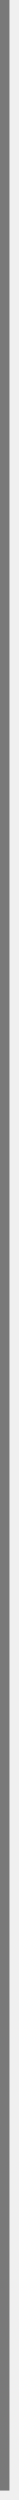
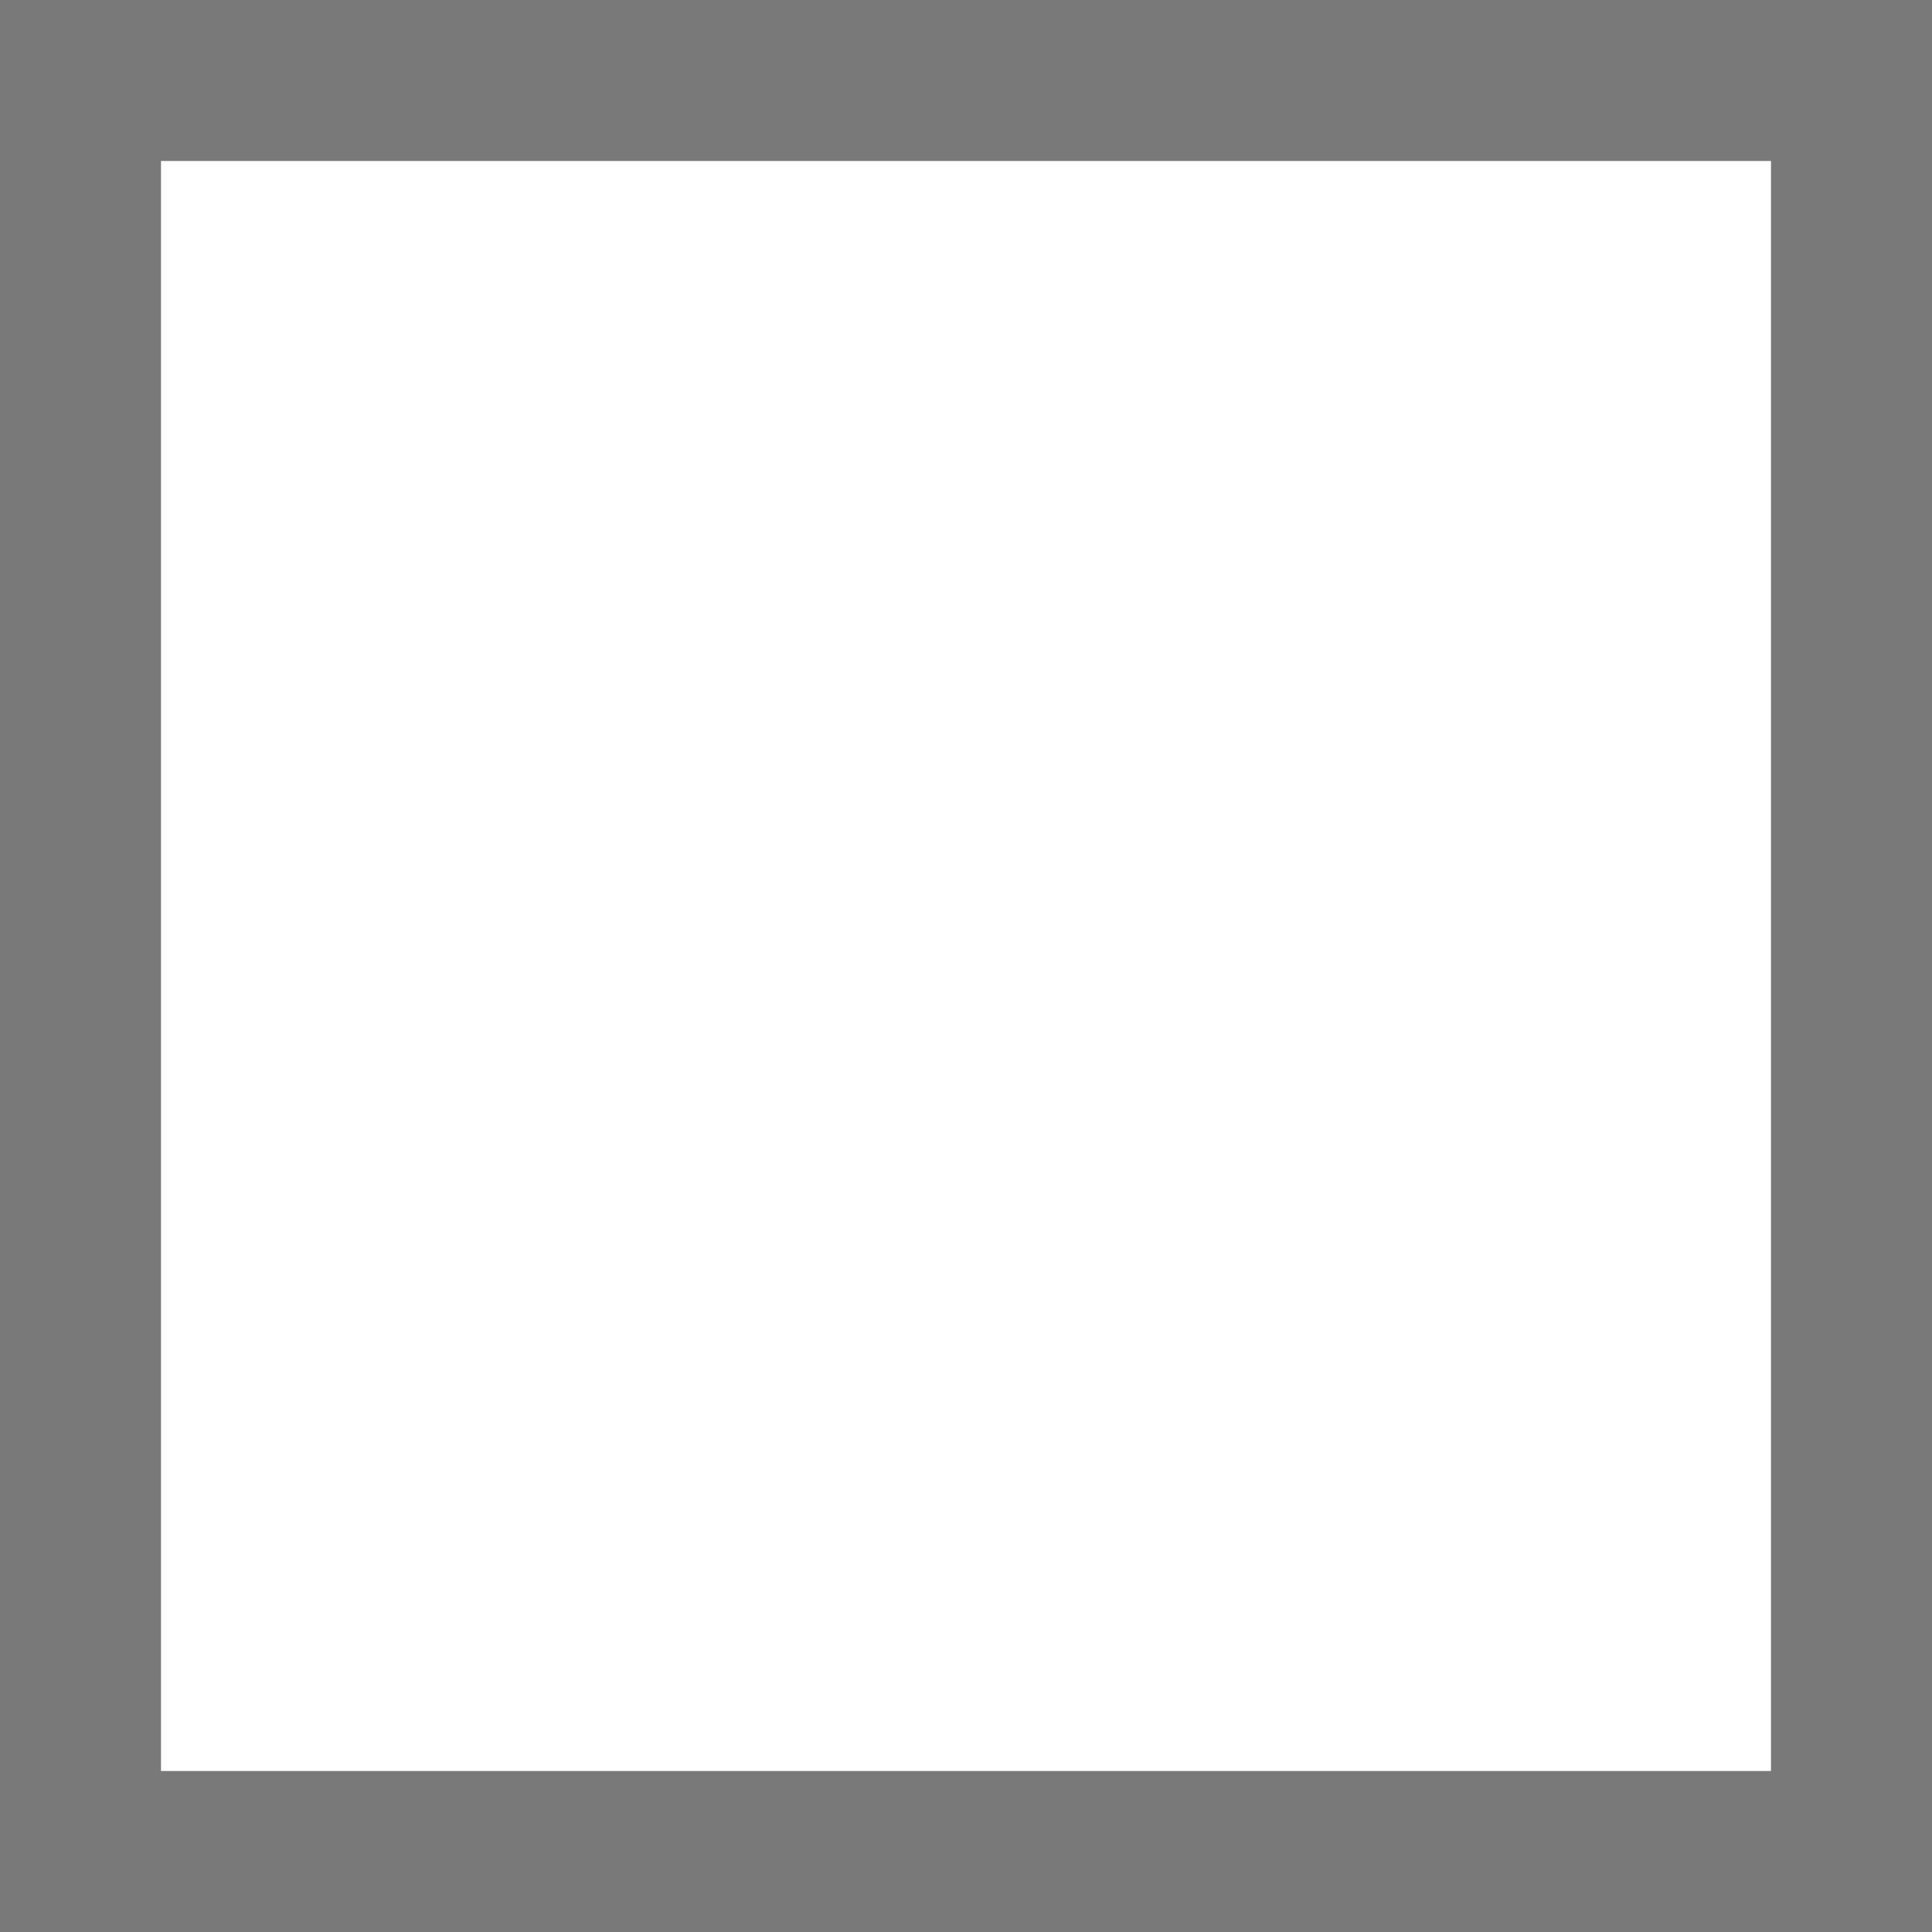
- <svg xmlns="http://www.w3.org/2000/svg" version="1.1" width="2px" height="265px">
-   <g transform="matrix(1 0 0 1 -699 -334 )">
-     <path d="M 699.5 334  L 699.5 598  " stroke-width="1" stroke="#797979" fill="none" />
-   </g>
+ <svg xmlns="http://www.w3.org/2000/svg" version="1.1" width="12px" height="12px" viewBox="475 538  12 12">
+   <path d="M 475.5 538.5  L 486.5 538.5  L 486.5 549.5  L 475.5 549.5  L 475.5 538.5  Z " fill-rule="nonzero" fill="#ffffff" stroke="none" />
+   <path d="M 475.5 538.5  L 486.5 538.5  L 486.5 549.5  L 475.5 549.5  L 475.5 538.5  Z " stroke-width="1" stroke="#797979" fill="none" />
</svg>
